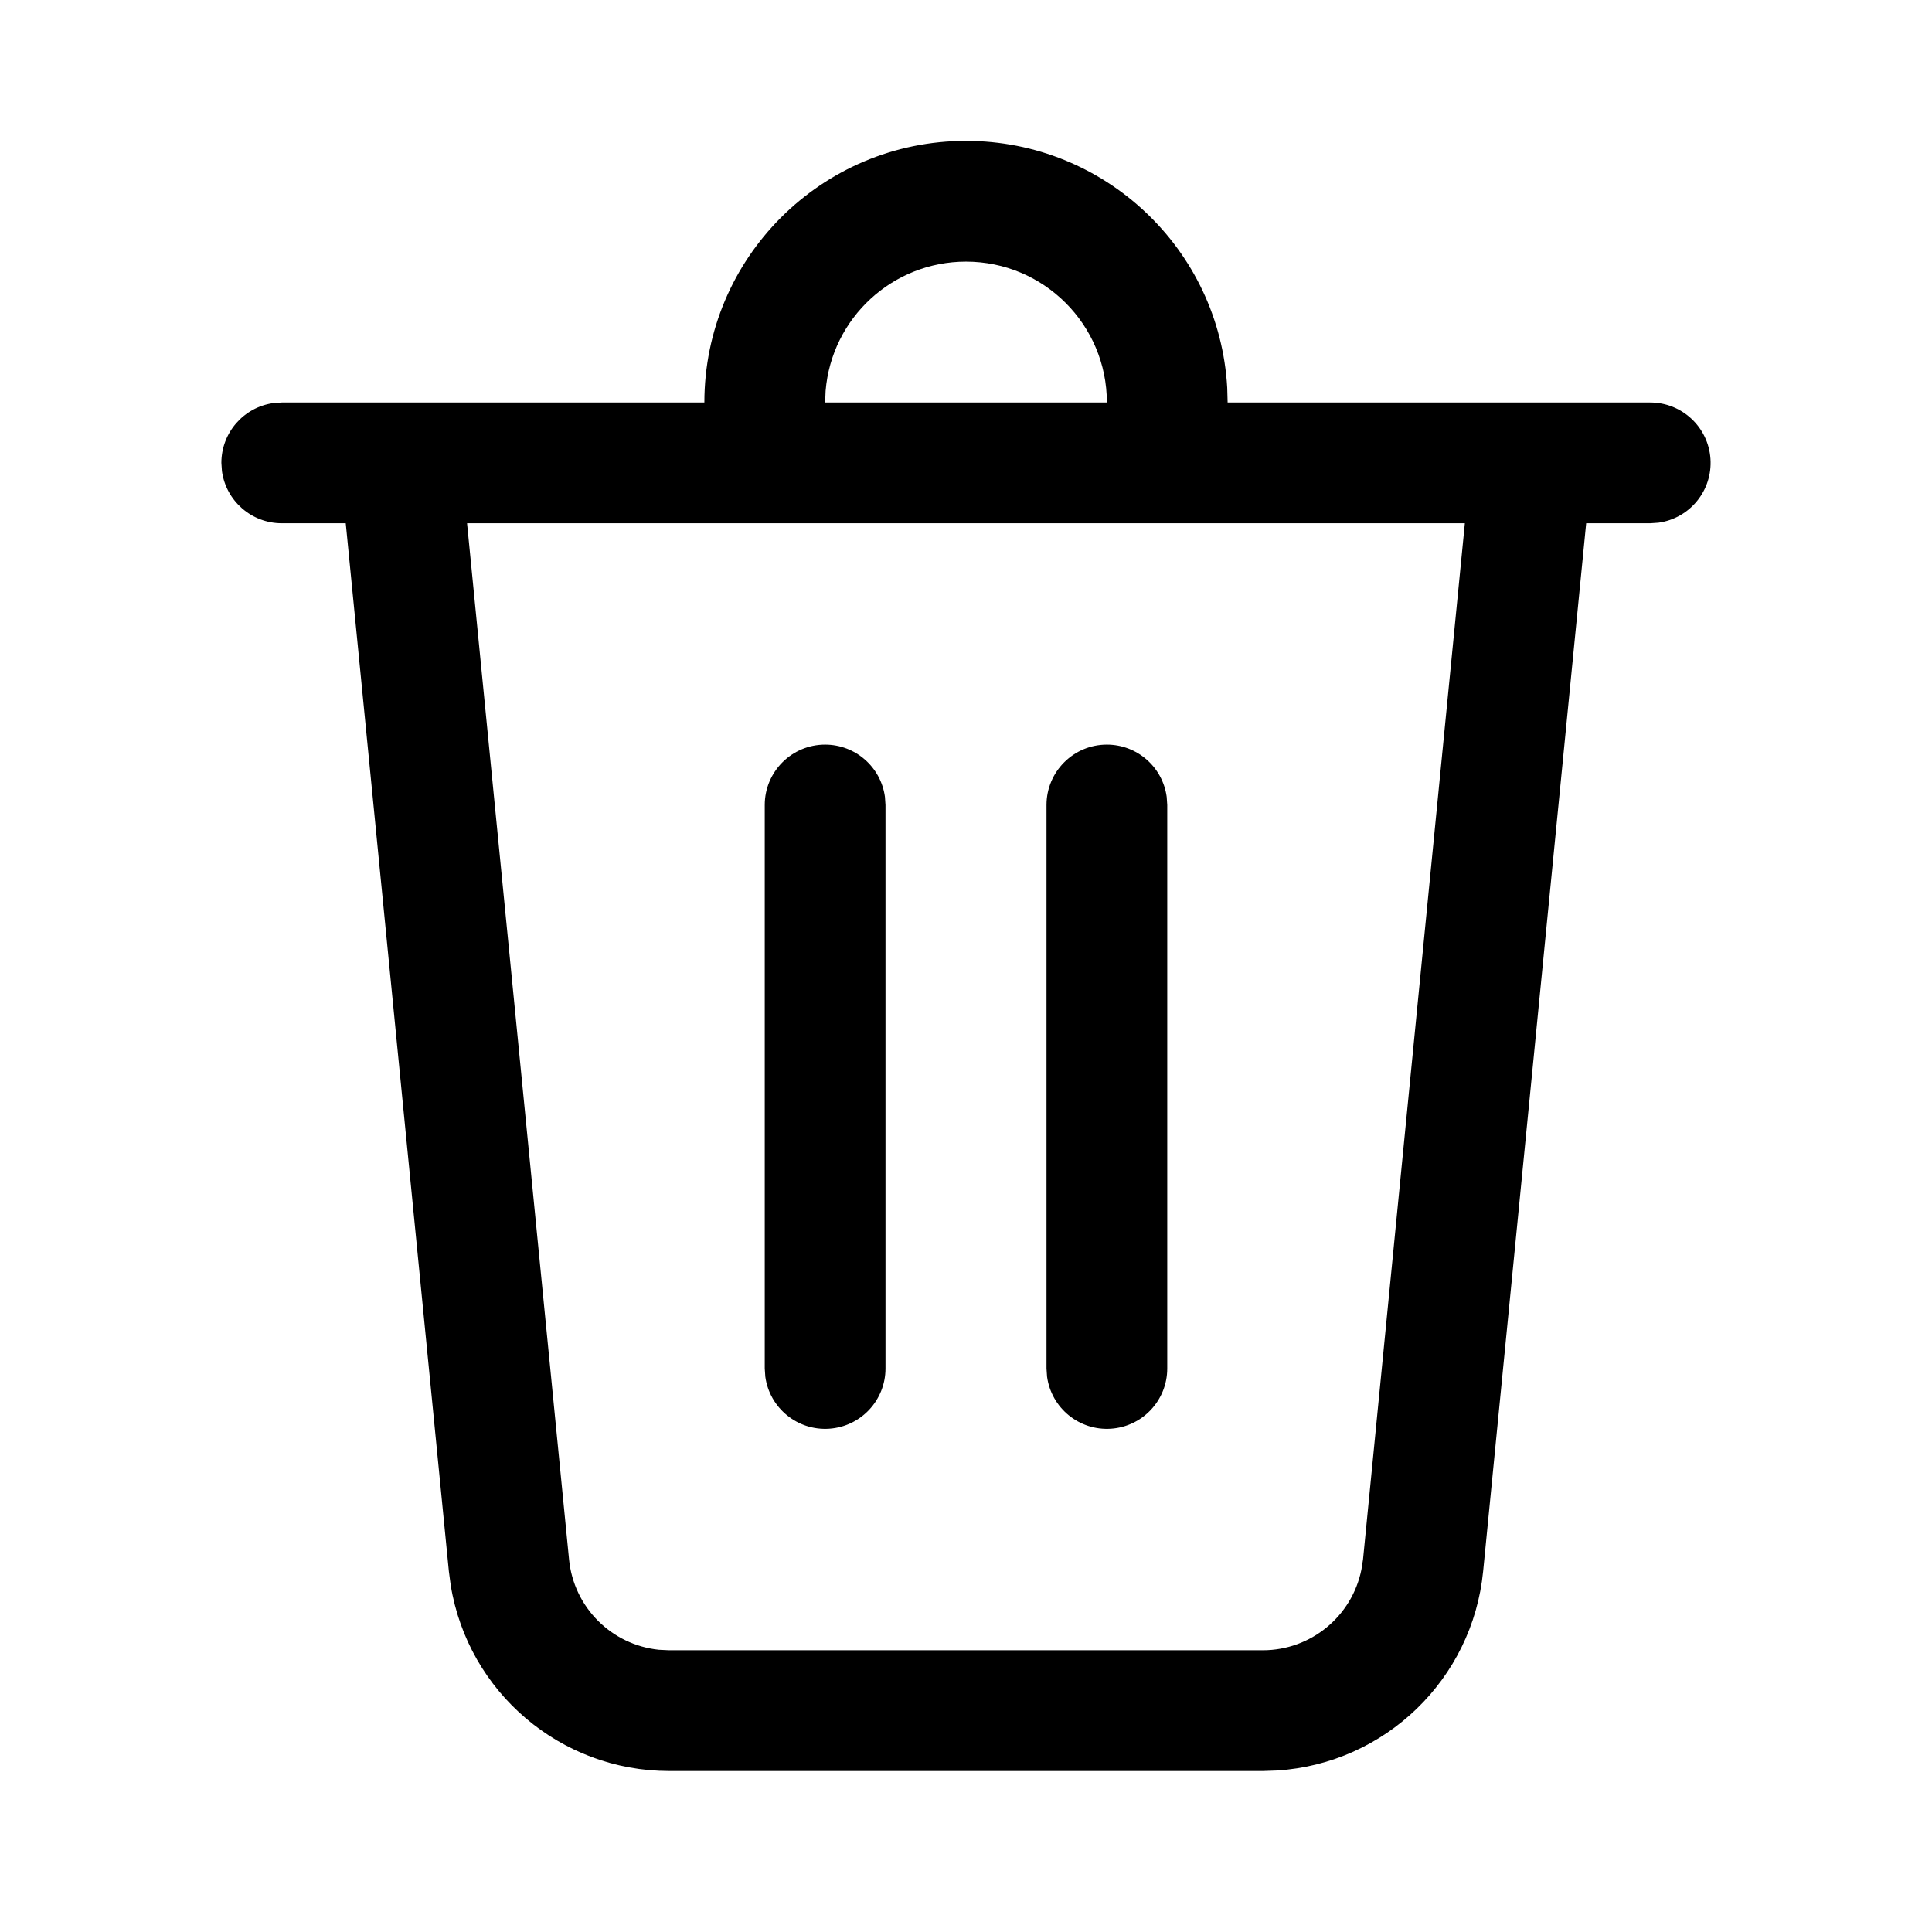
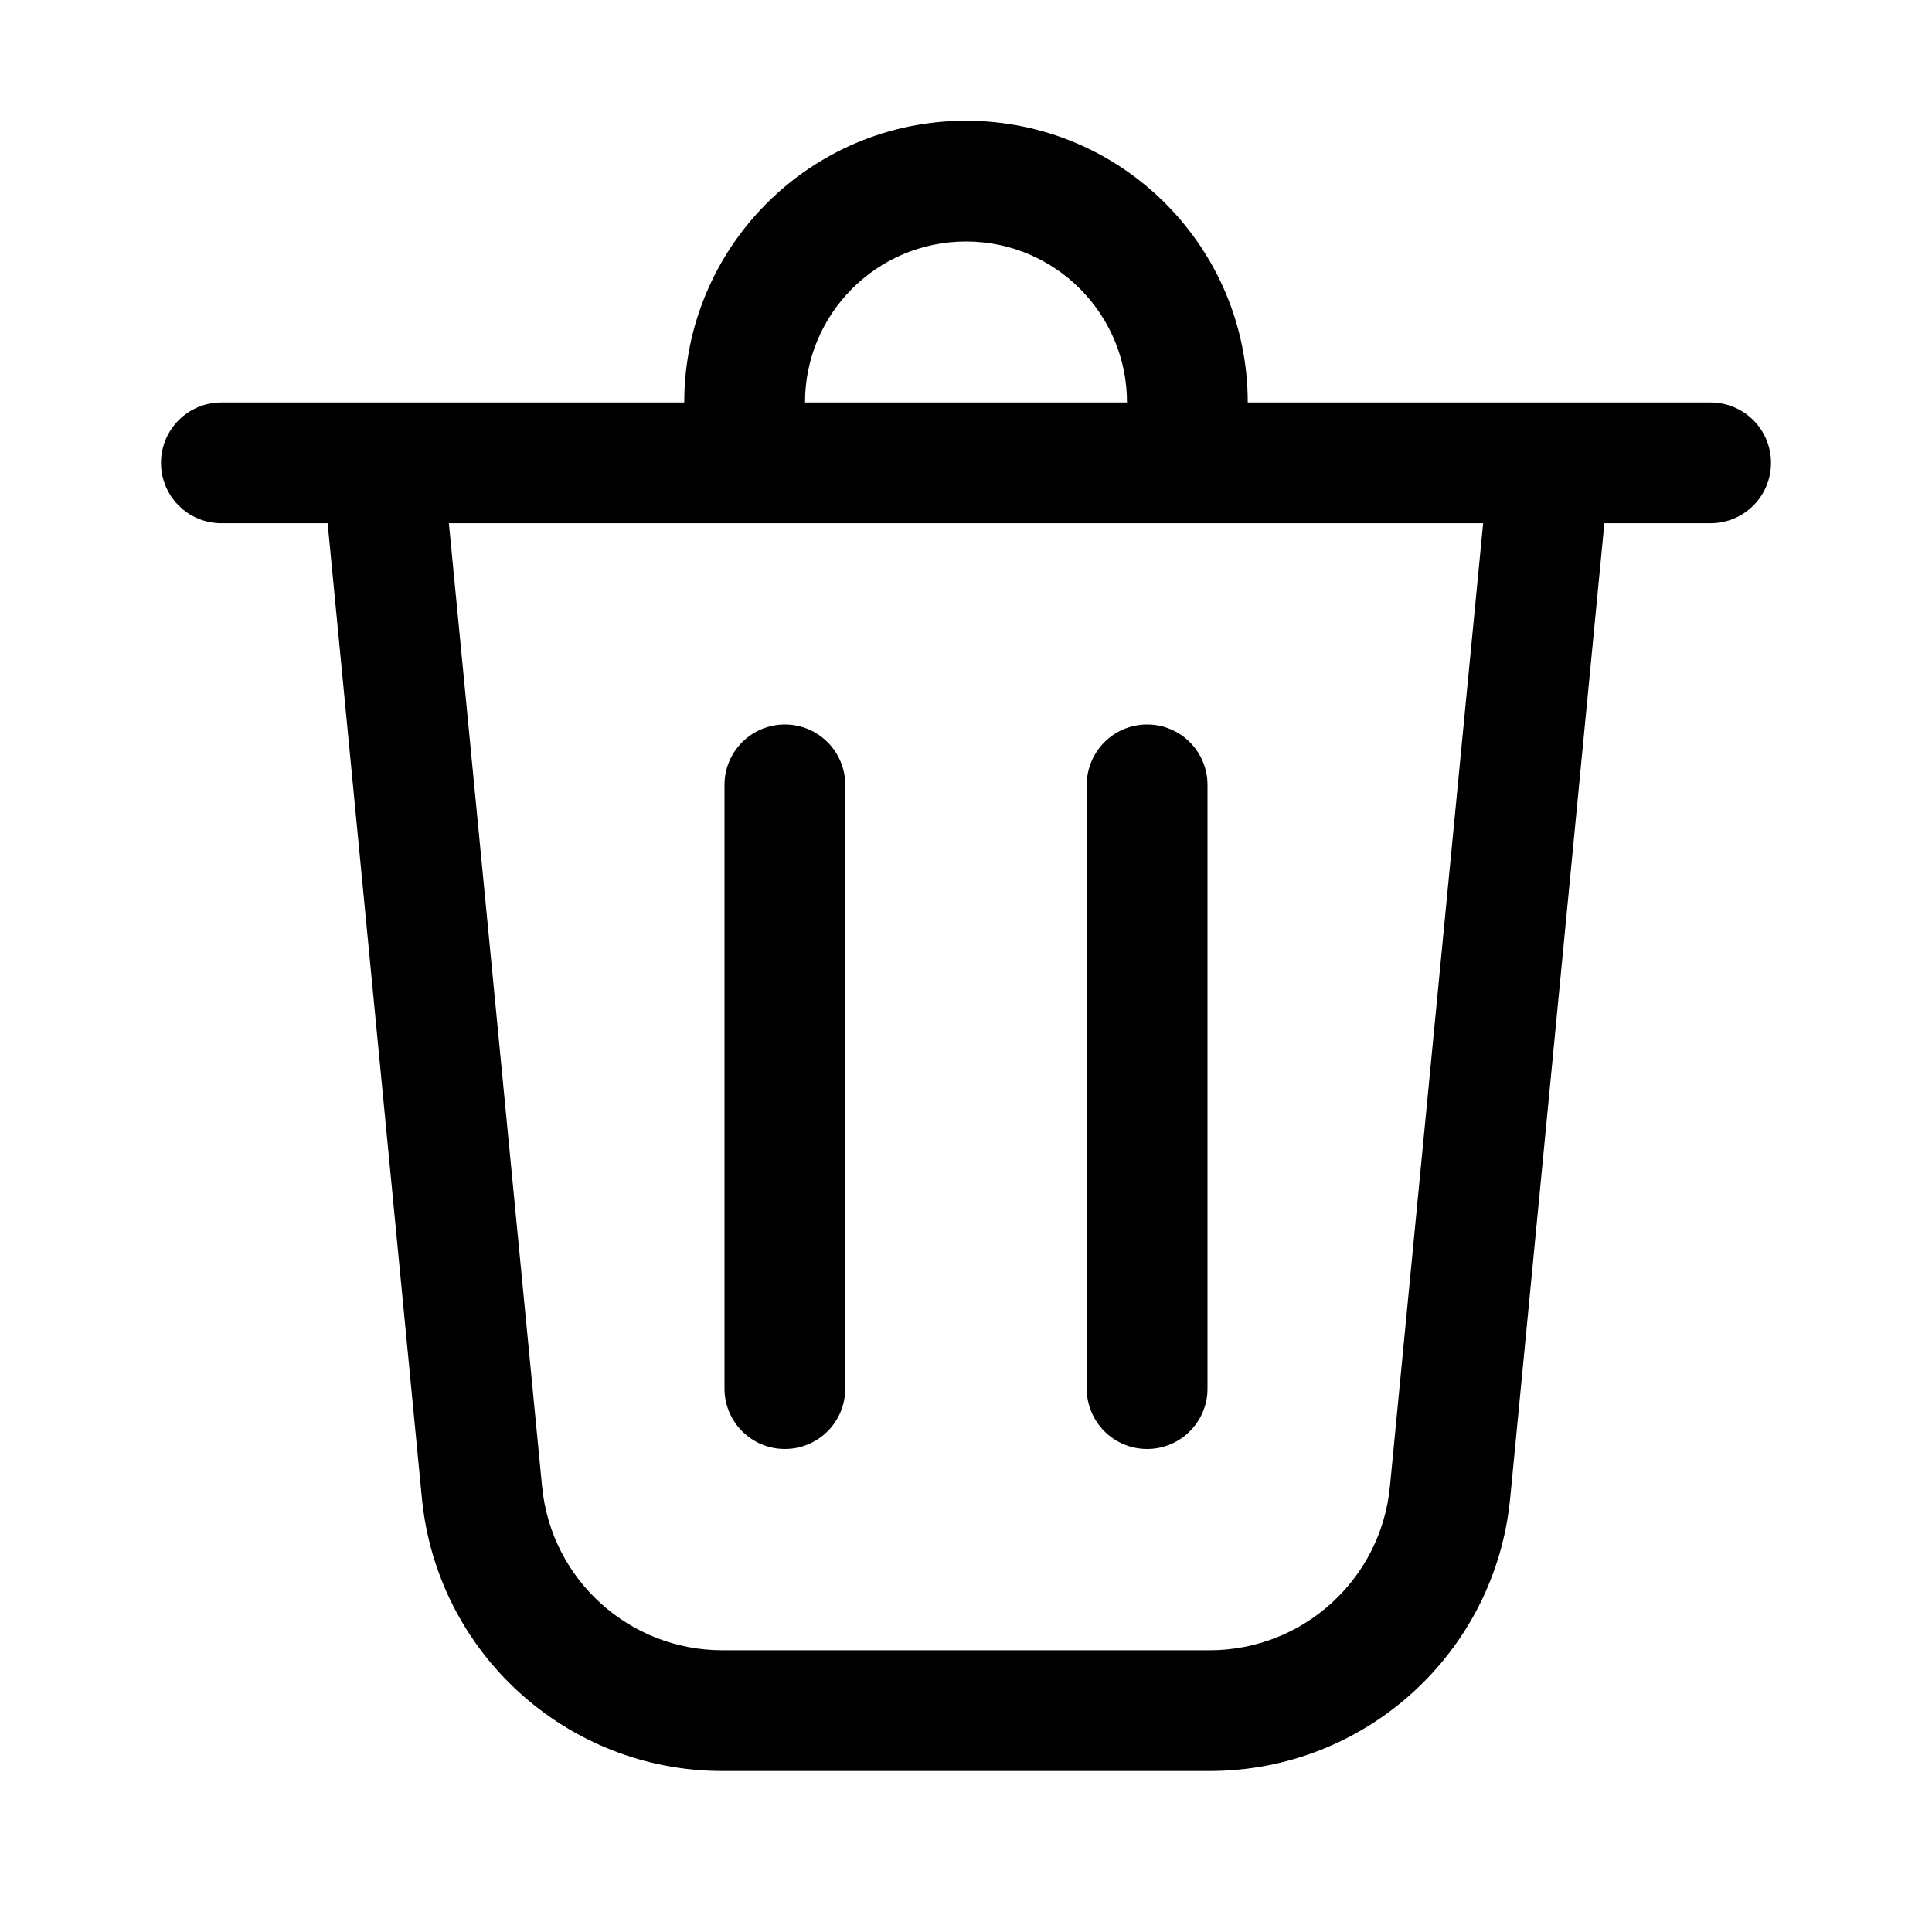
<svg xmlns="http://www.w3.org/2000/svg" width="24" height="24" fill="none">
-   <path fill="currentColor" d="M12 1.75a3.25 3.25 0 0 1 3.245 3.066L15.25 5h5.25a.75.75 0 0 1 .102 1.493L20.5 6.5h-.796l-1.28 13.02a2.75 2.75 0 0 1-2.561 2.474l-.176.006H8.313a2.75 2.75 0 0 1-2.714-2.307l-.023-.174L4.295 6.5H3.5a.75.75 0 0 1-.743-.648L2.75 5.75a.75.75 0 0 1 .648-.743L3.5 5h5.25A3.25 3.25 0 0 1 12 1.75m6.197 4.75H5.802l1.267 12.872a1.25 1.25 0 0 0 1.117 1.122l.127.006h7.374c.6 0 1.109-.425 1.225-1.002l.02-.126zM13.75 9.25a.75.75 0 0 1 .743.648L14.5 10v7a.75.75 0 0 1-1.493.102L13 17v-7a.75.75 0 0 1 .75-.75m-3.5 0a.75.75 0 0 1 .743.648L11 10v7a.75.75 0 0 1-1.493.102L9.5 17v-7a.75.75 0 0 1 .75-.75m1.75-6a1.75 1.75 0 0 0-1.744 1.606L10.25 5h3.5A1.75 1.75 0 0 0 12 3.25" />
+   <path fill="currentColor" d="M10 5h4a2 2 0 1 0-4 0M8.5 5a3.5 3.5 0 1 1 7 0h5.75a.75.75 0 0 1 0 1.5h-1.32l-1.17 12.111A3.75 3.75 0 0 1 15.026 22H8.974a3.75 3.75 0 0 1-3.733-3.389L4.07 6.5H2.75a.75.75 0 0 1 0-1.5zm2 4.75a.75.75 0 0 0-1.5 0v7.5a.75.75 0 0 0 1.5 0zM14.25 9a.75.75 0 0 1 .75.75v7.5a.75.75 0 0 1-1.5 0v-7.5a.75.75 0 0 1 .75-.75m-7.516 9.467a2.25 2.25 0 0 0 2.24 2.033h6.052a2.25 2.25 0 0 0 2.24-2.033L18.424 6.5H5.576z" />
</svg>
